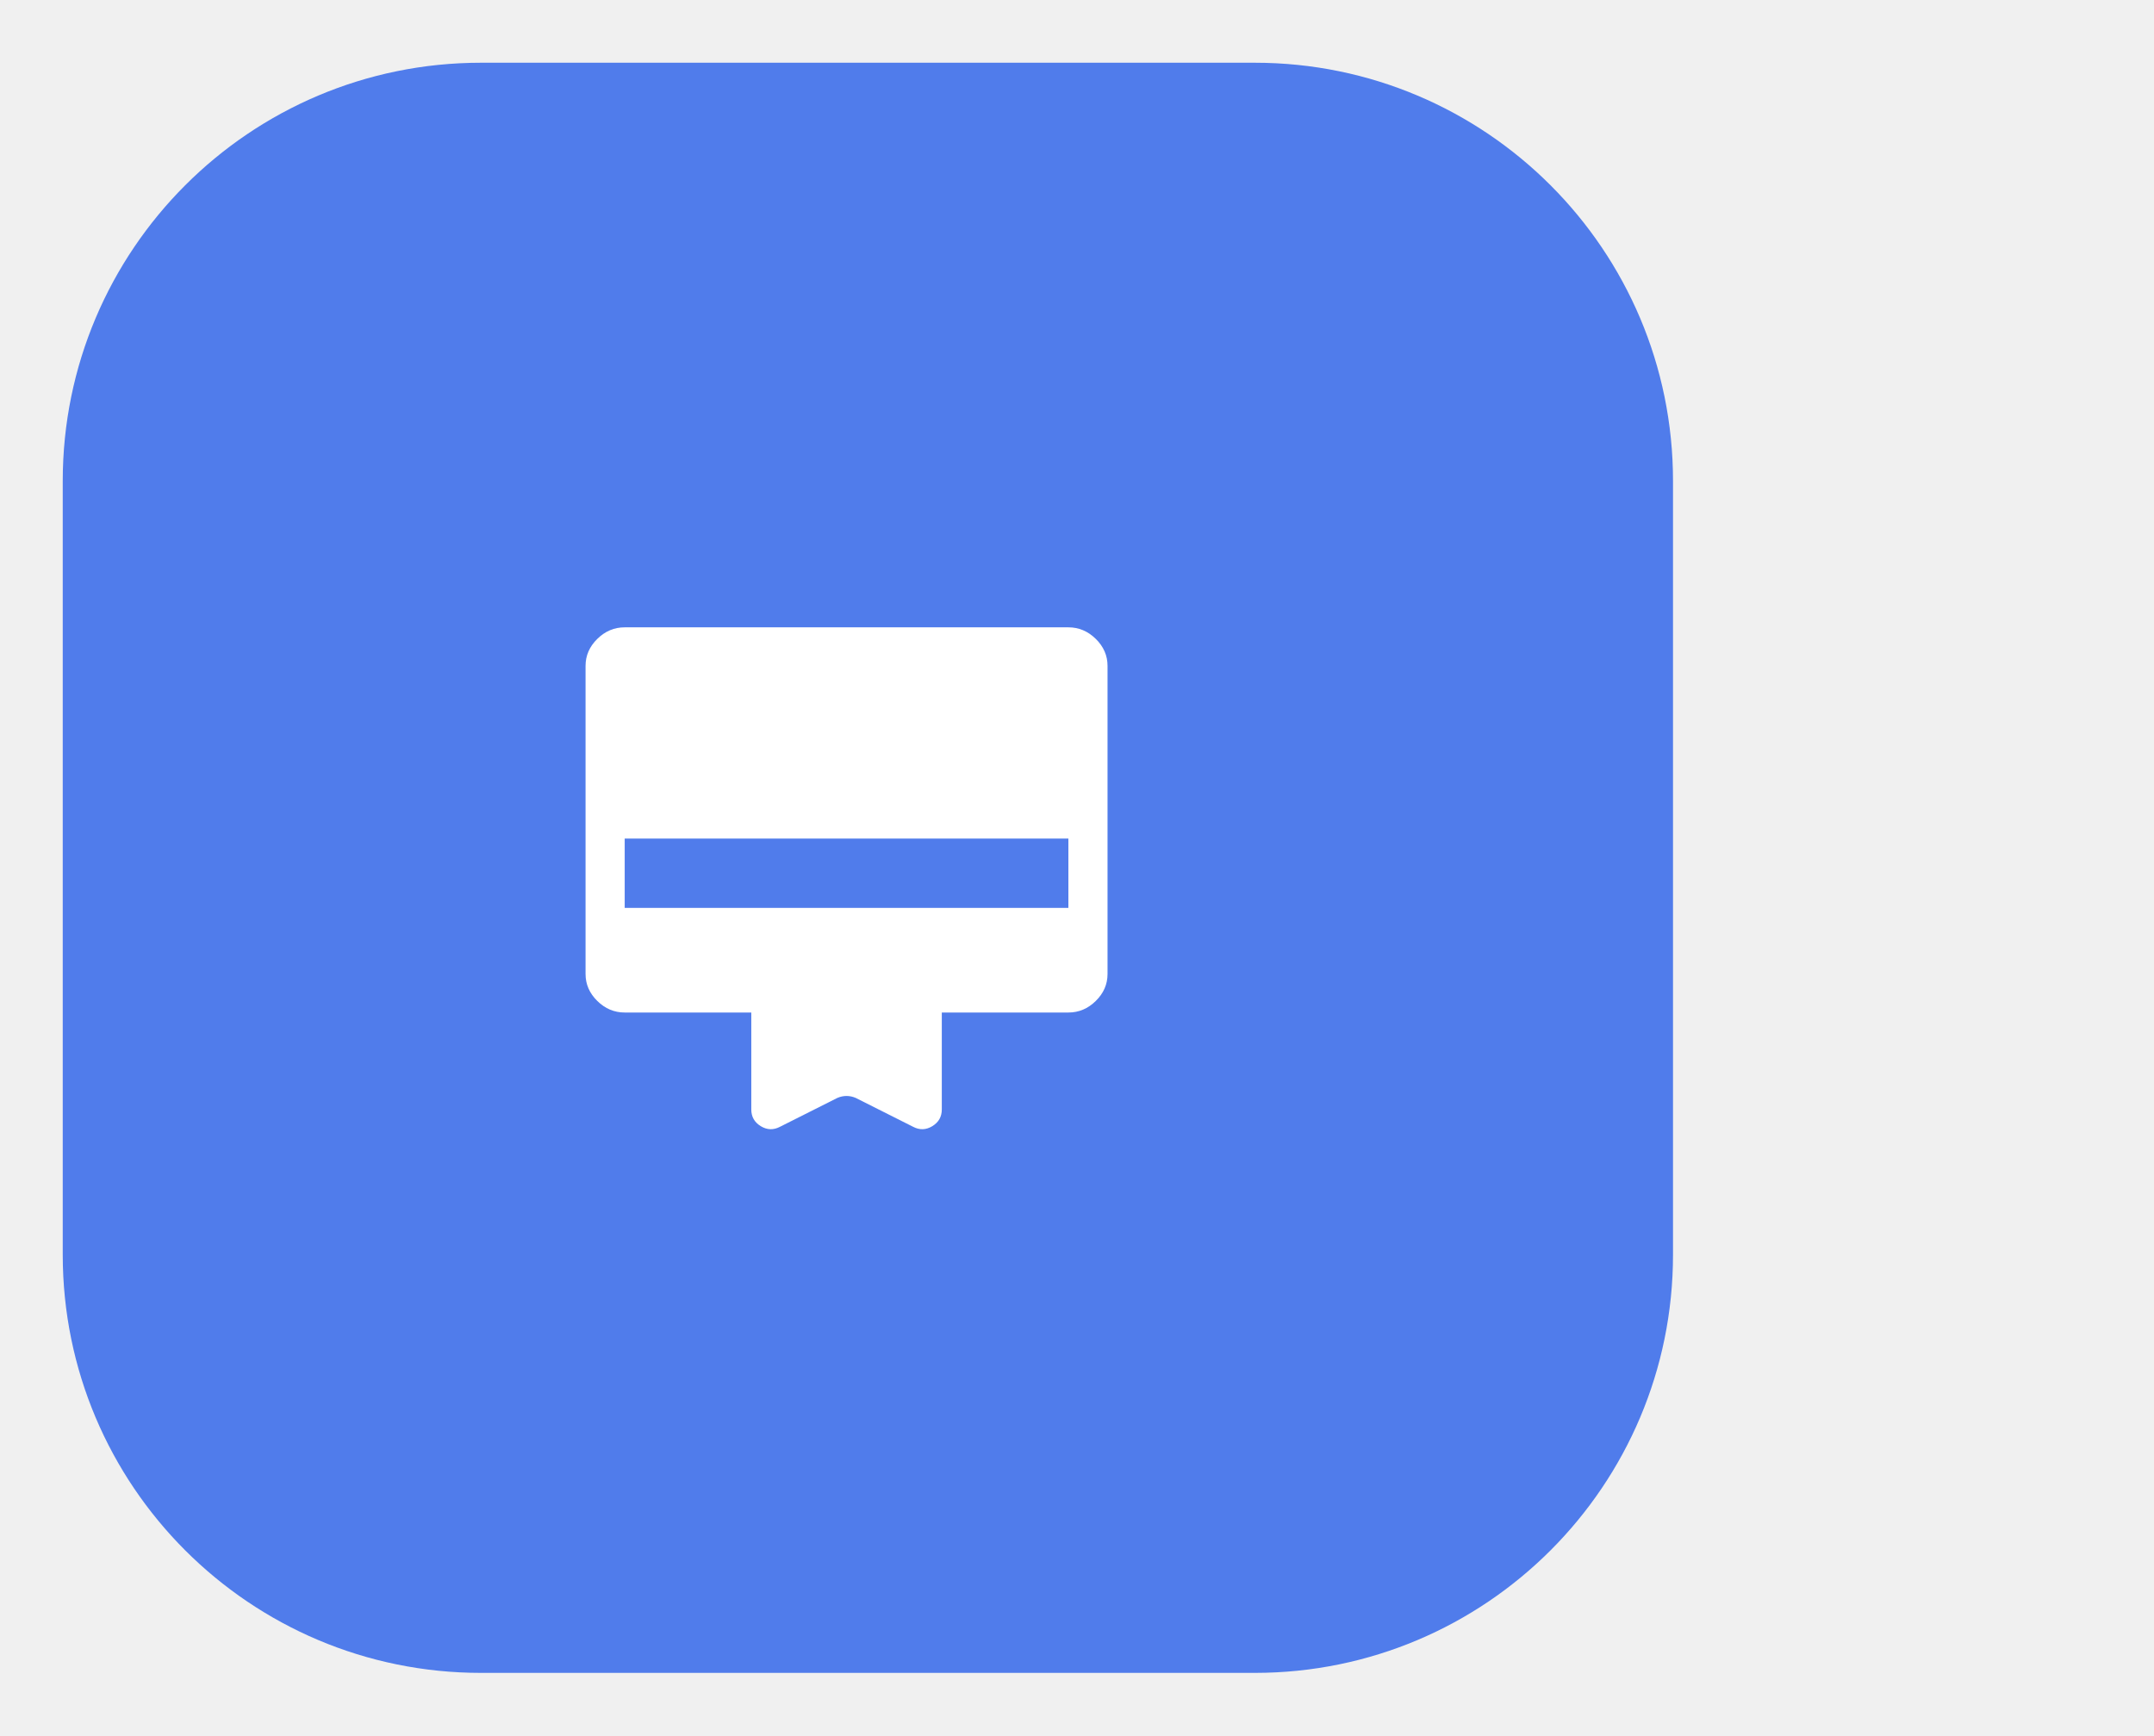
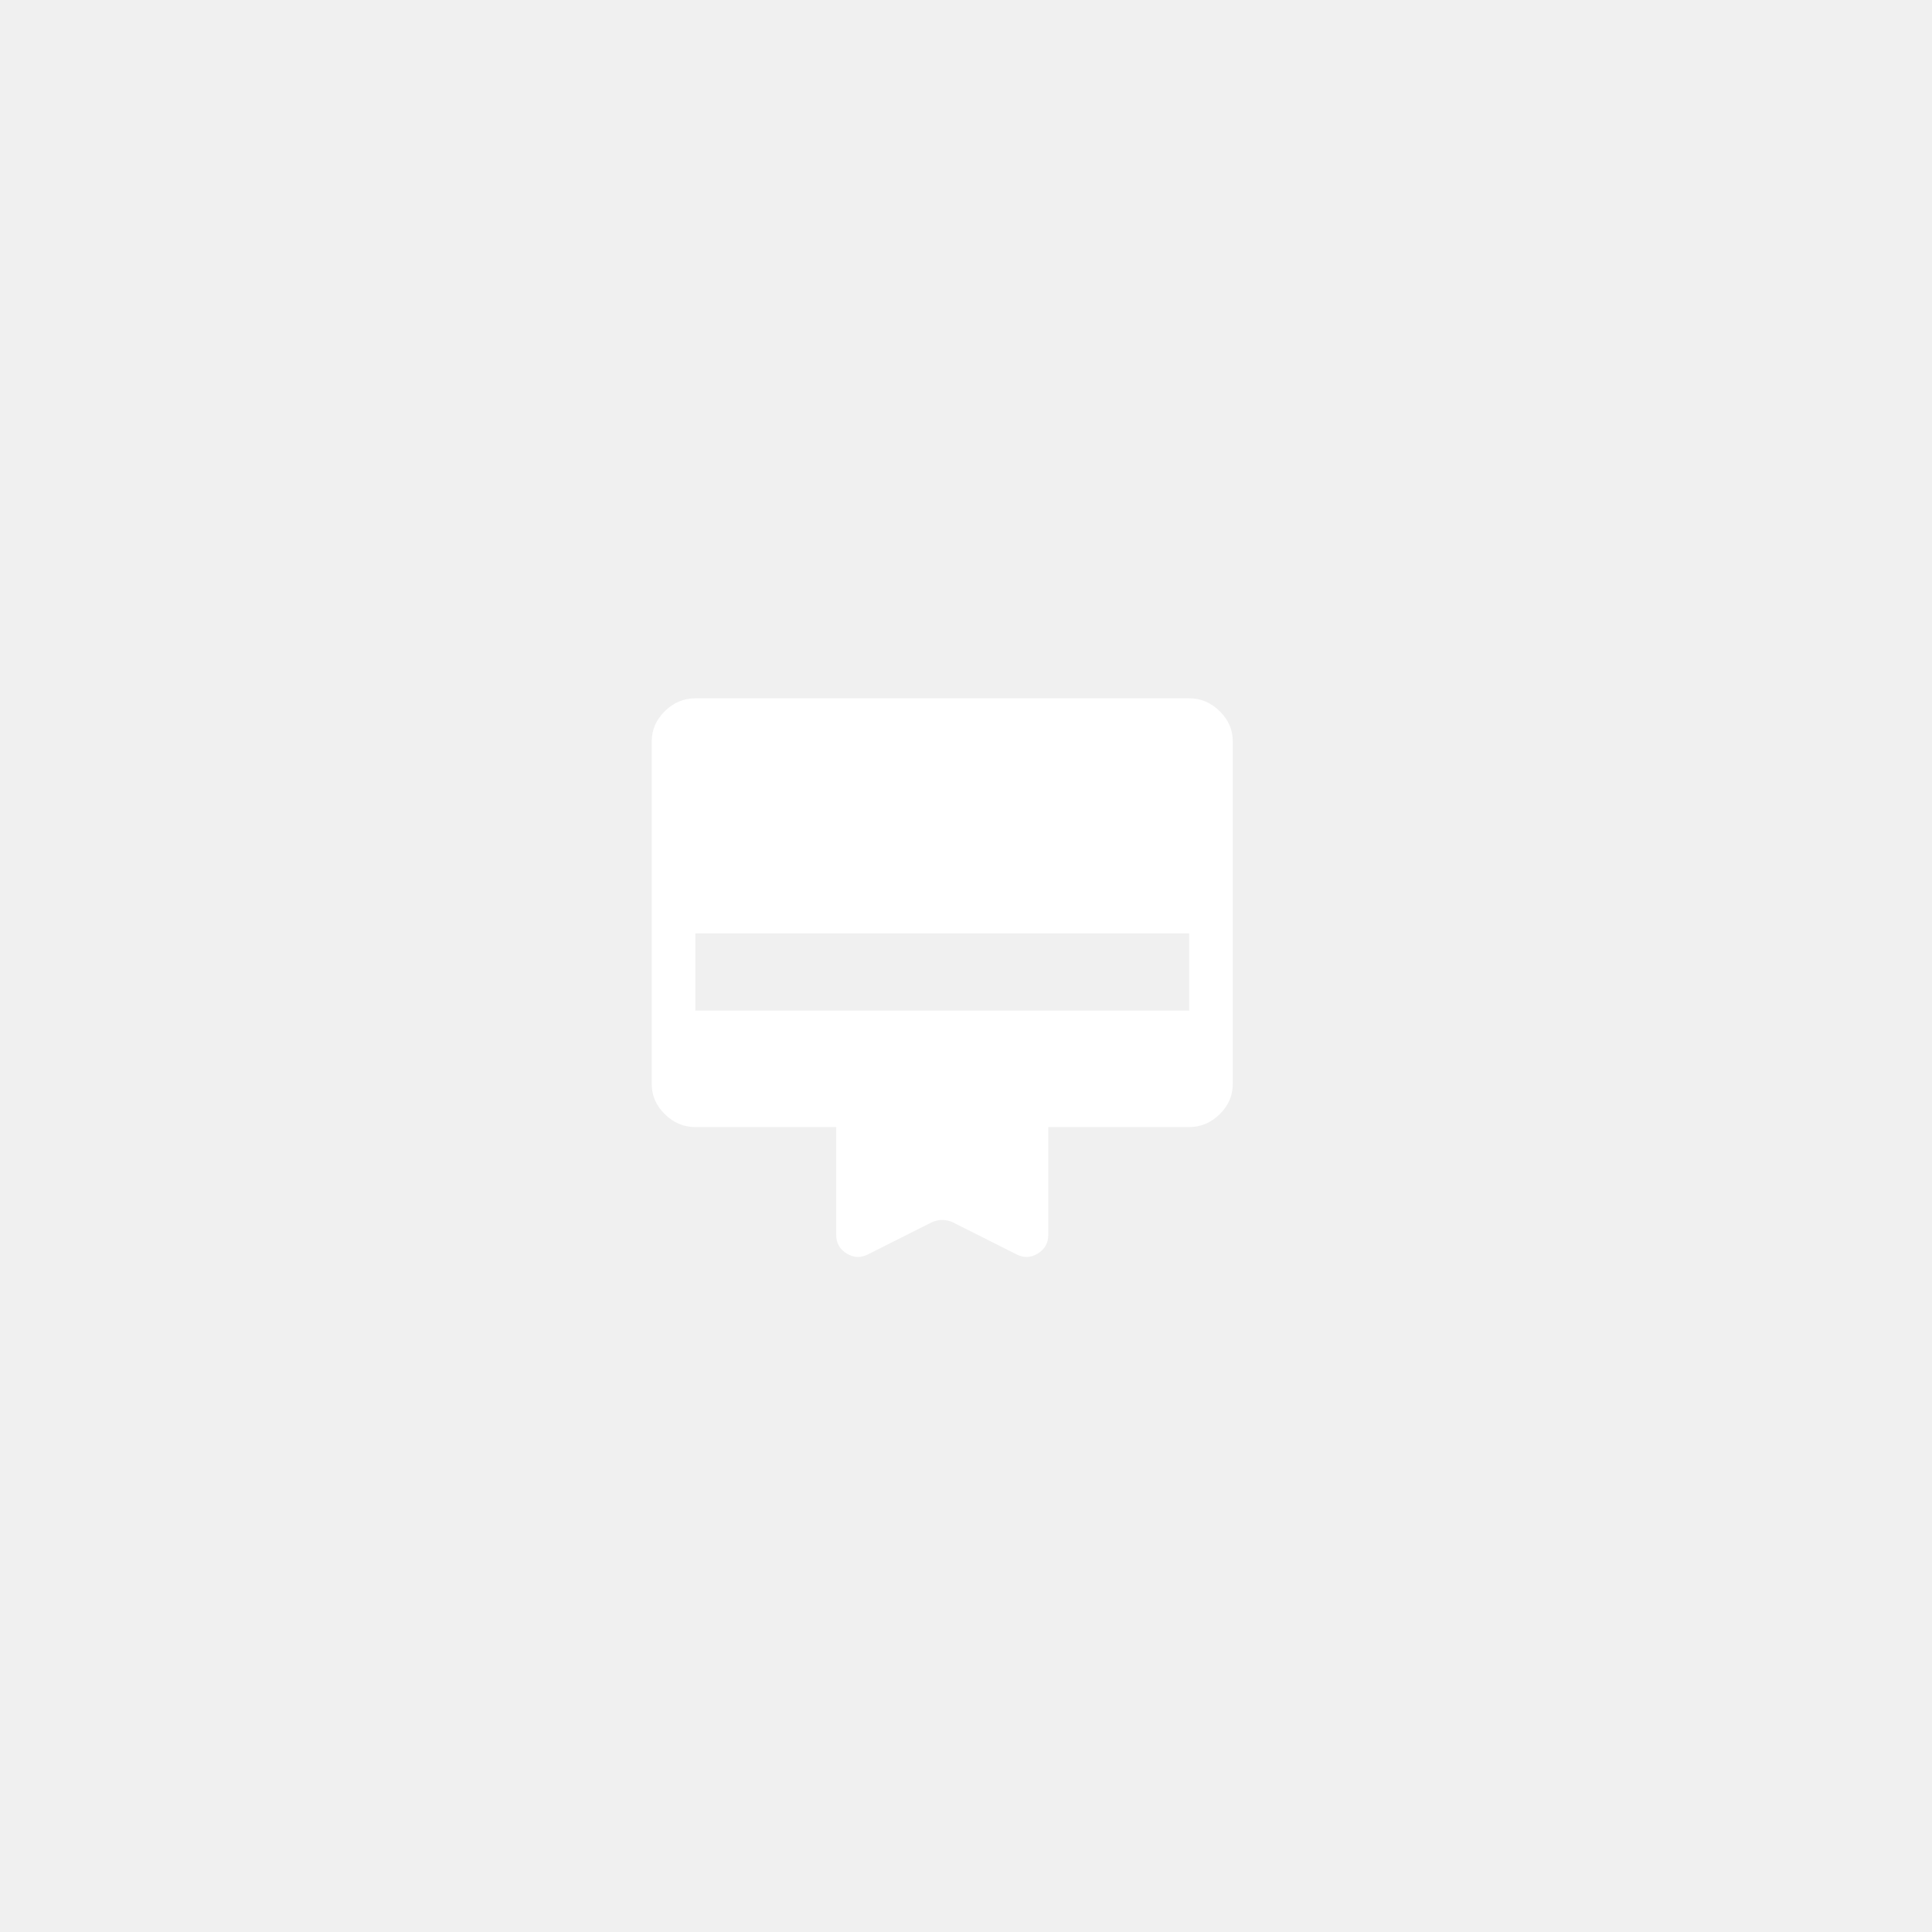
- <svg xmlns="http://www.w3.org/2000/svg" xmlns:xlink="http://www.w3.org/1999/xlink" width="103" height="83" viewBox="0 0 103 83" fill="none">
-   <g id="Frame 10">
-     <rect x="3" y="3" width="77" height="77" rx="20" fill="url(#pattern0)" />
-     <rect x="3" y="3" width="77" height="77" rx="20" fill="#507CEB" />
-     <path id="Vector" d="M29.872 30H51.088C51.587 30 52.024 30.184 52.398 30.553C52.773 30.921 52.96 31.351 52.96 31.842V46.578C52.96 47.069 52.773 47.499 52.398 47.867C52.024 48.236 51.587 48.42 51.088 48.42H45.035V53.056C45.035 53.404 44.884 53.669 44.583 53.854C44.281 54.038 43.974 54.048 43.662 53.884L40.917 52.503C40.771 52.441 40.626 52.411 40.48 52.411C40.334 52.411 40.189 52.441 40.043 52.503L37.298 53.884C36.986 54.048 36.679 54.038 36.377 53.854C36.076 53.669 35.925 53.404 35.925 53.056V48.42H29.872C29.373 48.42 28.936 48.236 28.562 47.867C28.187 47.499 28 47.069 28 46.578V31.842C28 31.351 28.187 30.921 28.562 30.553C28.936 30.184 29.373 30 29.872 30ZM29.872 43.416H51.088V40.1H29.872V43.416Z" fill="white" />
-   </g>
-   <defs>
-     <pattern id="pattern0" patternContentUnits="objectBoundingBox" width="1" height="1">
-       <use xlink:href="#image0_42_2149" transform="translate(0 -0.25) scale(0.003125)" />
-     </pattern>
-   </defs>
+ <svg xmlns="http://www.w3.org/2000/svg" viewBox="0 0 83 83" fill="none">
+   <path id="Vector" d="M29.872 30H51.088C51.587 30 52.024 30.184 52.398 30.553C52.773 30.921 52.96 31.351 52.96 31.842V46.578C52.96 47.069 52.773 47.499 52.398 47.867C52.024 48.236 51.587 48.42 51.088 48.42H45.035V53.056C45.035 53.404 44.884 53.669 44.583 53.854C44.281 54.038 43.974 54.048 43.662 53.884L40.917 52.503C40.771 52.441 40.626 52.411 40.48 52.411C40.334 52.411 40.189 52.441 40.043 52.503L37.298 53.884C36.986 54.048 36.679 54.038 36.377 53.854C36.076 53.669 35.925 53.404 35.925 53.056V48.42H29.872C29.373 48.42 28.936 48.236 28.562 47.867C28.187 47.499 28 47.069 28 46.578V31.842C28 31.351 28.187 30.921 28.562 30.553C28.936 30.184 29.373 30 29.872 30ZM29.872 43.416H51.088V40.1H29.872V43.416Z" fill="white" />
</svg>
